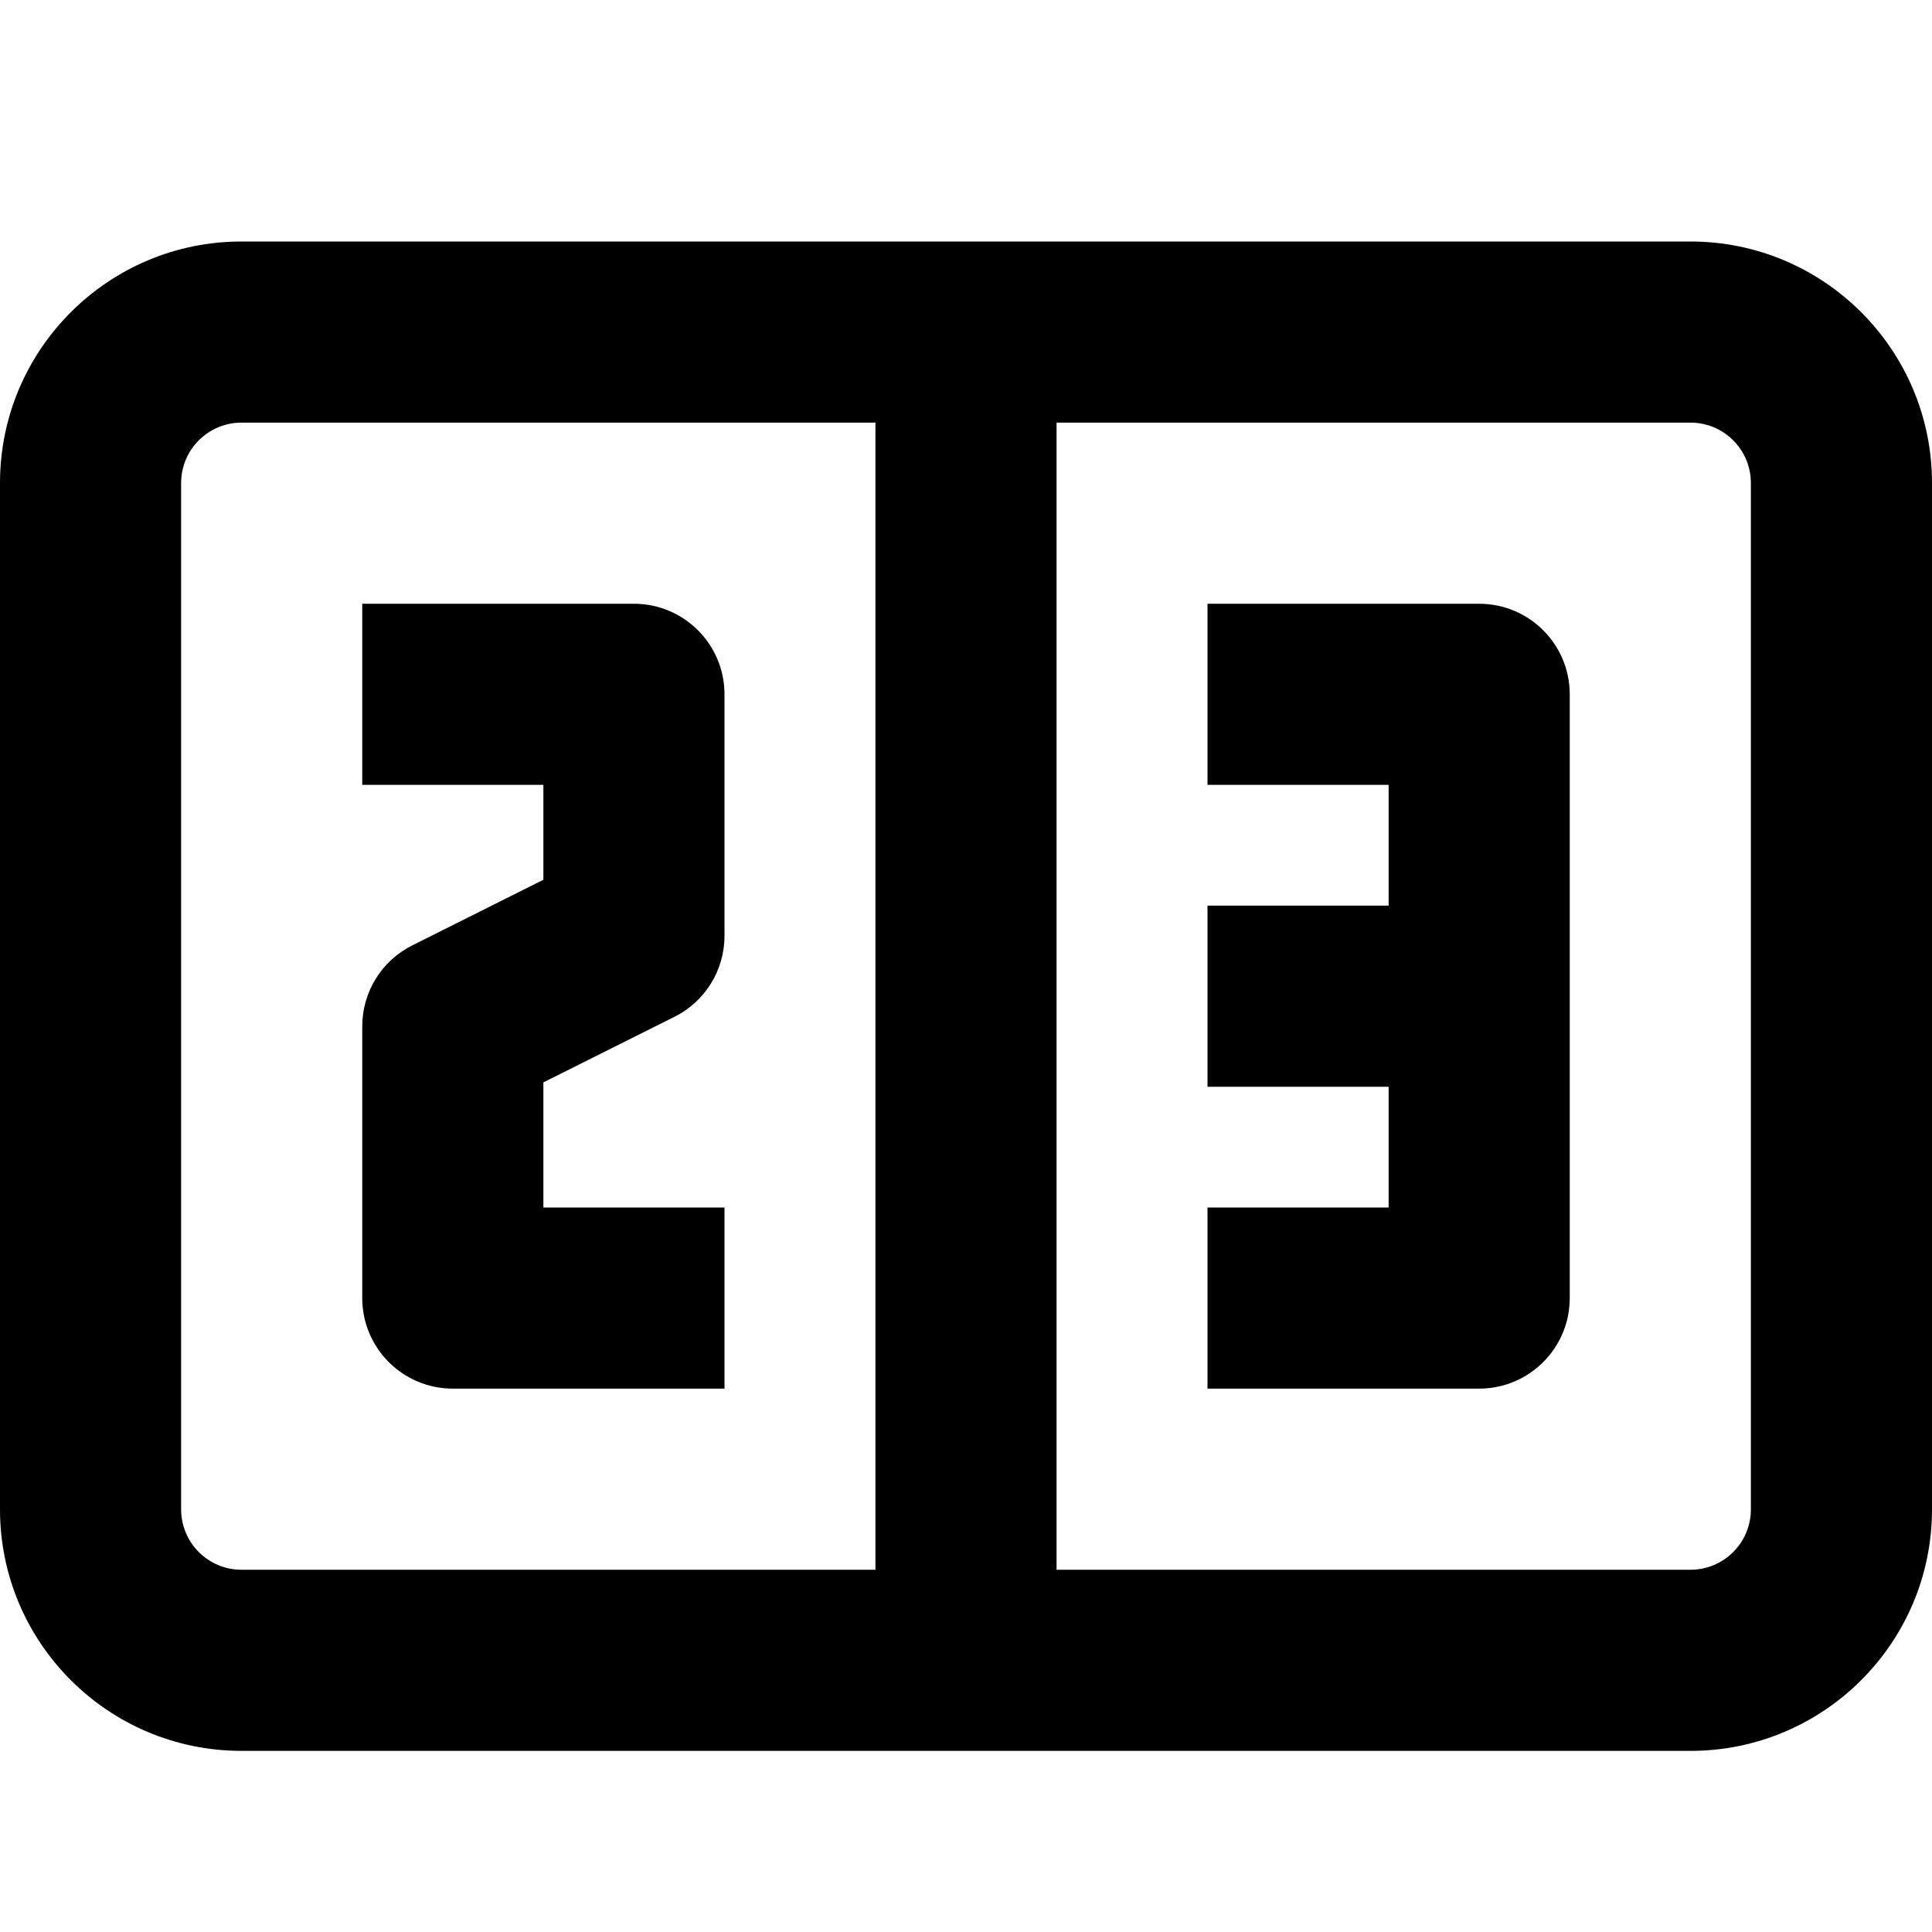
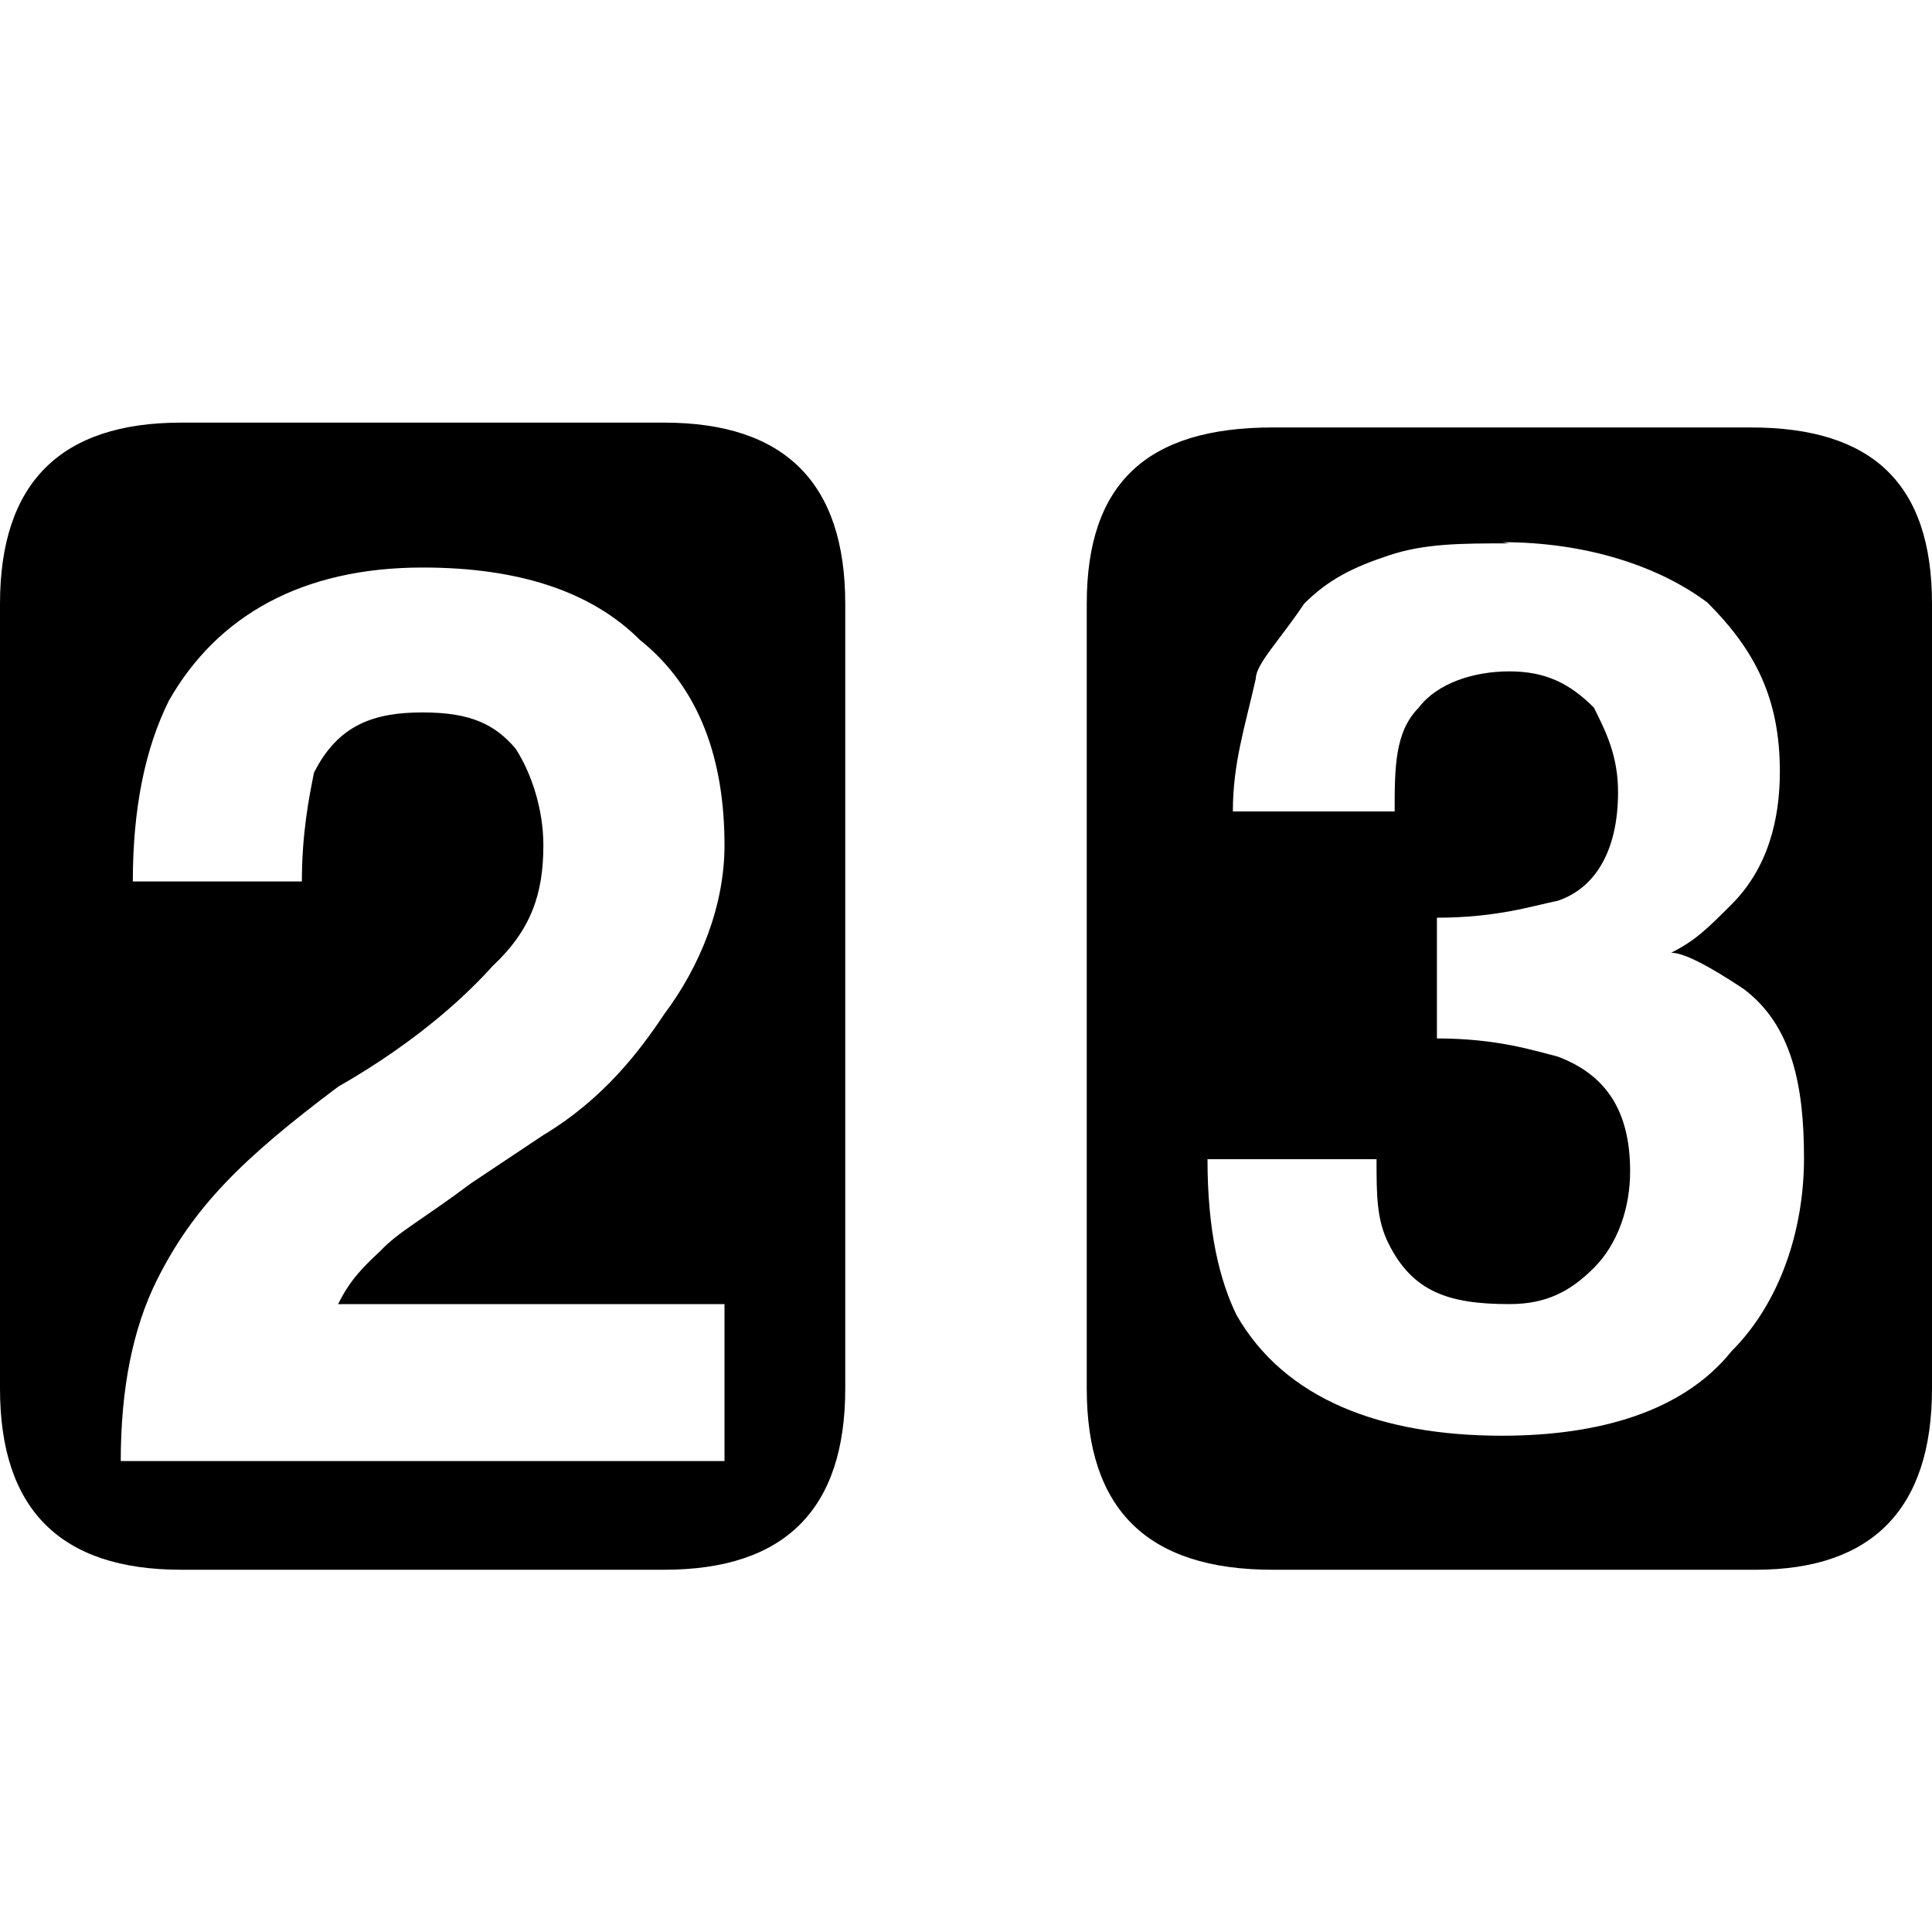
- <svg xmlns="http://www.w3.org/2000/svg" width="16" height="16" viewBox="0 0 16 16" fill="none">
-   <path fill-rule="evenodd" d="M2 3.5C1.724 3.5 1.5 3.724 1.5 4V12.5C1.5 12.776 1.724 13 2 13H7.25V3.5H2ZM14 13H8.75V3.5H14C14.276 3.5 14.5 3.724 14.5 4V12.5C14.5 12.776 14.276 13 14 13ZM0 4C0 2.896 0.896 2 2 2H14C15.104 2 16 2.896 16 4V12.5C16 13.604 15.104 14.5 14 14.5H2C0.896 14.5 0 13.604 0 12.5V4ZM10 6.5H11.5V7.5H10V9H11.5V10H10V11.5H12.25C12.664 11.5 13 11.164 13 10.75V5.75C13 5.336 12.664 5 12.25 5H10V6.5ZM4.5 6.5H3V5H5.25C5.664 5 6 5.336 6 5.75V7.75C6 8.034 5.84 8.294 5.585 8.421L4.5 8.964V10H6V11.5H3.75C3.336 11.5 3 11.164 3 10.75V8.5C3 8.216 3.16 7.956 3.415 7.829L4.5 7.286V6.5Z" fill="black" />
+ <svg xmlns="http://www.w3.org/2000/svg" width="16" height="16">
+   <path d="M1.5 3.5C.5 3.5 0 4 0 5v6.5c0 1 .5 1.5 1.5 1.5h4c1 0 1.5-.5 1.5-1.5V5c0-1-.5-1.5-1.5-1.5zm2 1.2c.8 0 1.4.2 1.8.6.5.4.7 1 .7 1.7 0 .5-.2 1-.5 1.4-.2.3-.5.7-1 1l-.6.4c-.4.3-.6.4-.75.56-.15.14-.25.24-.35.44H6v1.3H1c0-.6.1-1.1.3-1.5.3-.6.7-1 1.5-1.6.7-.4 1.1-.8 1.28-1 .32-.3.42-.6.42-1 0-.3-.1-.6-.23-.8-.17-.2-.37-.3-.77-.3s-.7.1-.9.5c-.04.2-.1.5-.1.9H1.1c0-.6.1-1.1.3-1.5.4-.7 1.1-1.1 2.1-1.1zM10.54 3.54C9.5 3.54 9 4 9 5v6.5c0 1 .5 1.5 1.54 1.5h4c.96 0 1.46-.5 1.46-1.5V5c0-1-.5-1.46-1.5-1.46zm1.9.95c.7 0 1.3.2 1.7.5.4.4.6.8.6 1.4 0 .4-.1.8-.4 1.1-.2.2-.3.3-.5.4.1 0 .3.1.6.3.4.3.5.8.5 1.4 0 .6-.2 1.2-.6 1.6-.4.5-1.1.7-1.9.7-1 0-1.8-.3-2.2-1-.14-.29-.24-.69-.24-1.29h1.4c0 .3 0 .5.1.7.2.4.5.5 1 .5.3 0 .5-.1.7-.3.2-.2.3-.5.3-.8 0-.5-.2-.8-.6-.95-.2-.05-.5-.15-1-.15v-1c.5 0 .8-.1 1-.14.3-.1.5-.4.5-.9 0-.3-.1-.5-.2-.7-.2-.2-.4-.3-.7-.3-.3 0-.6.1-.75.3-.2.2-.2.5-.2.86h-1.34c0-.4.1-.7.19-1.1 0-.12.2-.32.4-.62.2-.2.4-.3.7-.4.3-.1.6-.1 1-.1z" />
</svg>
